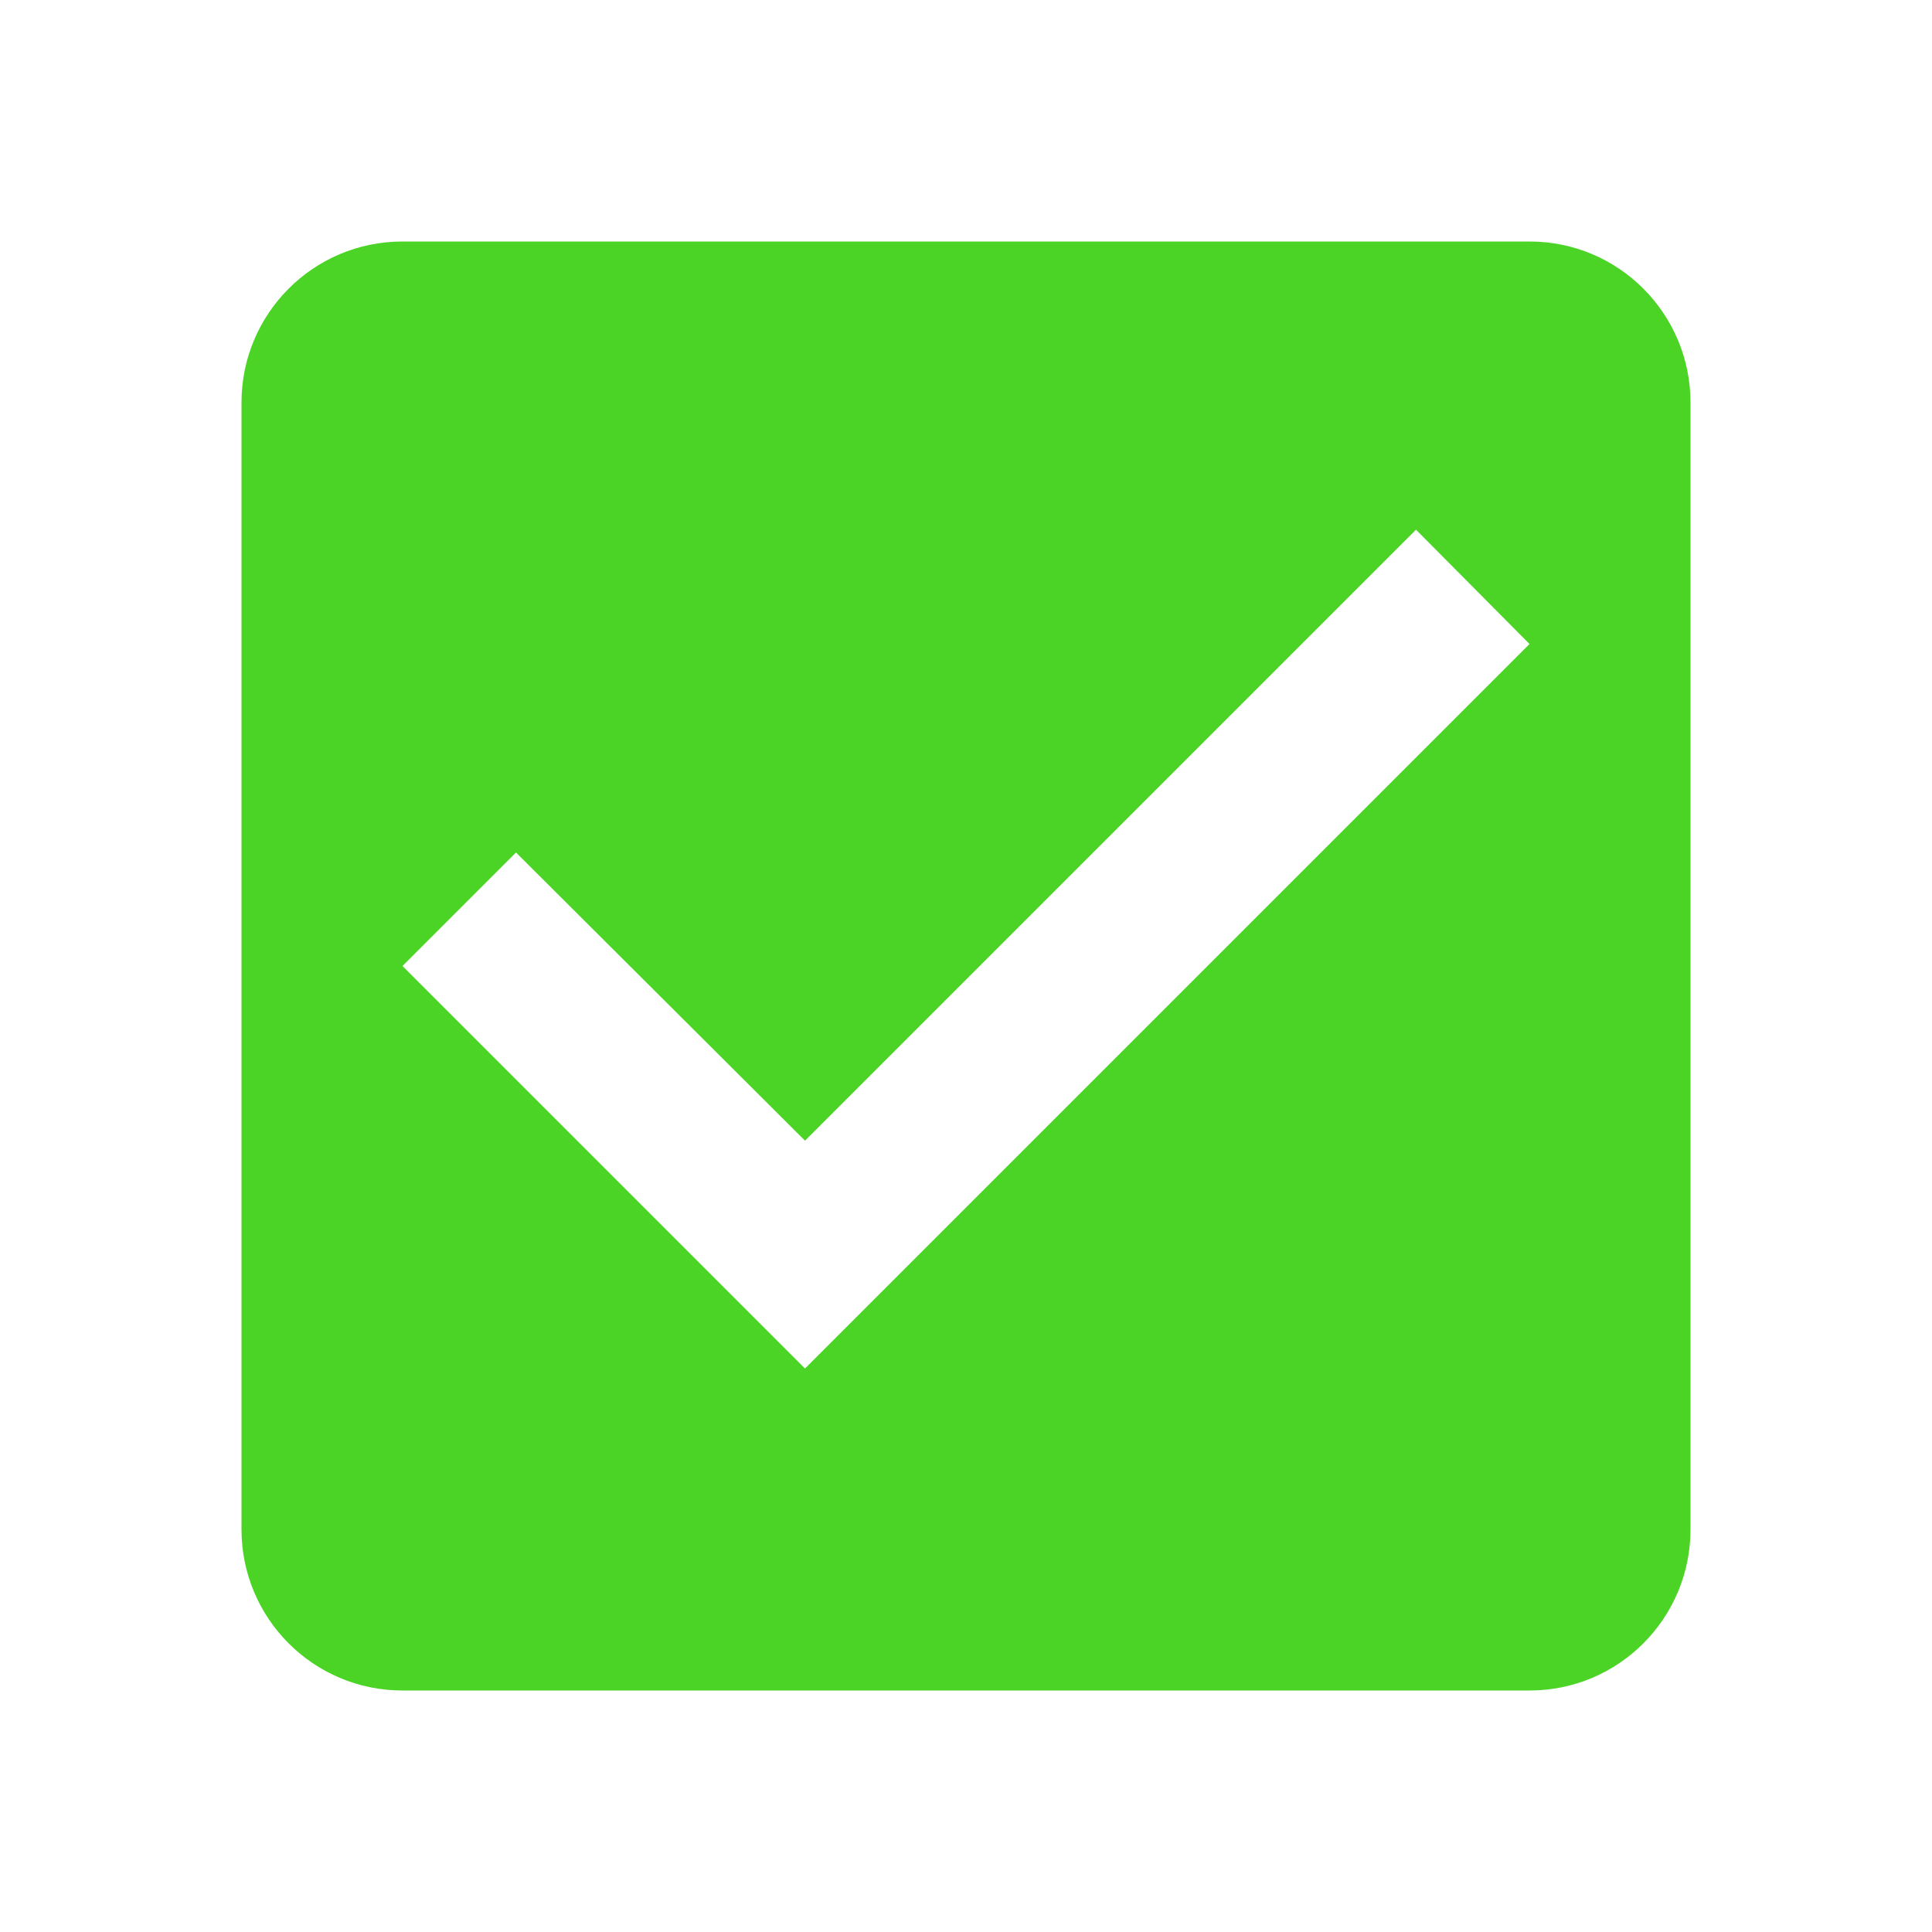
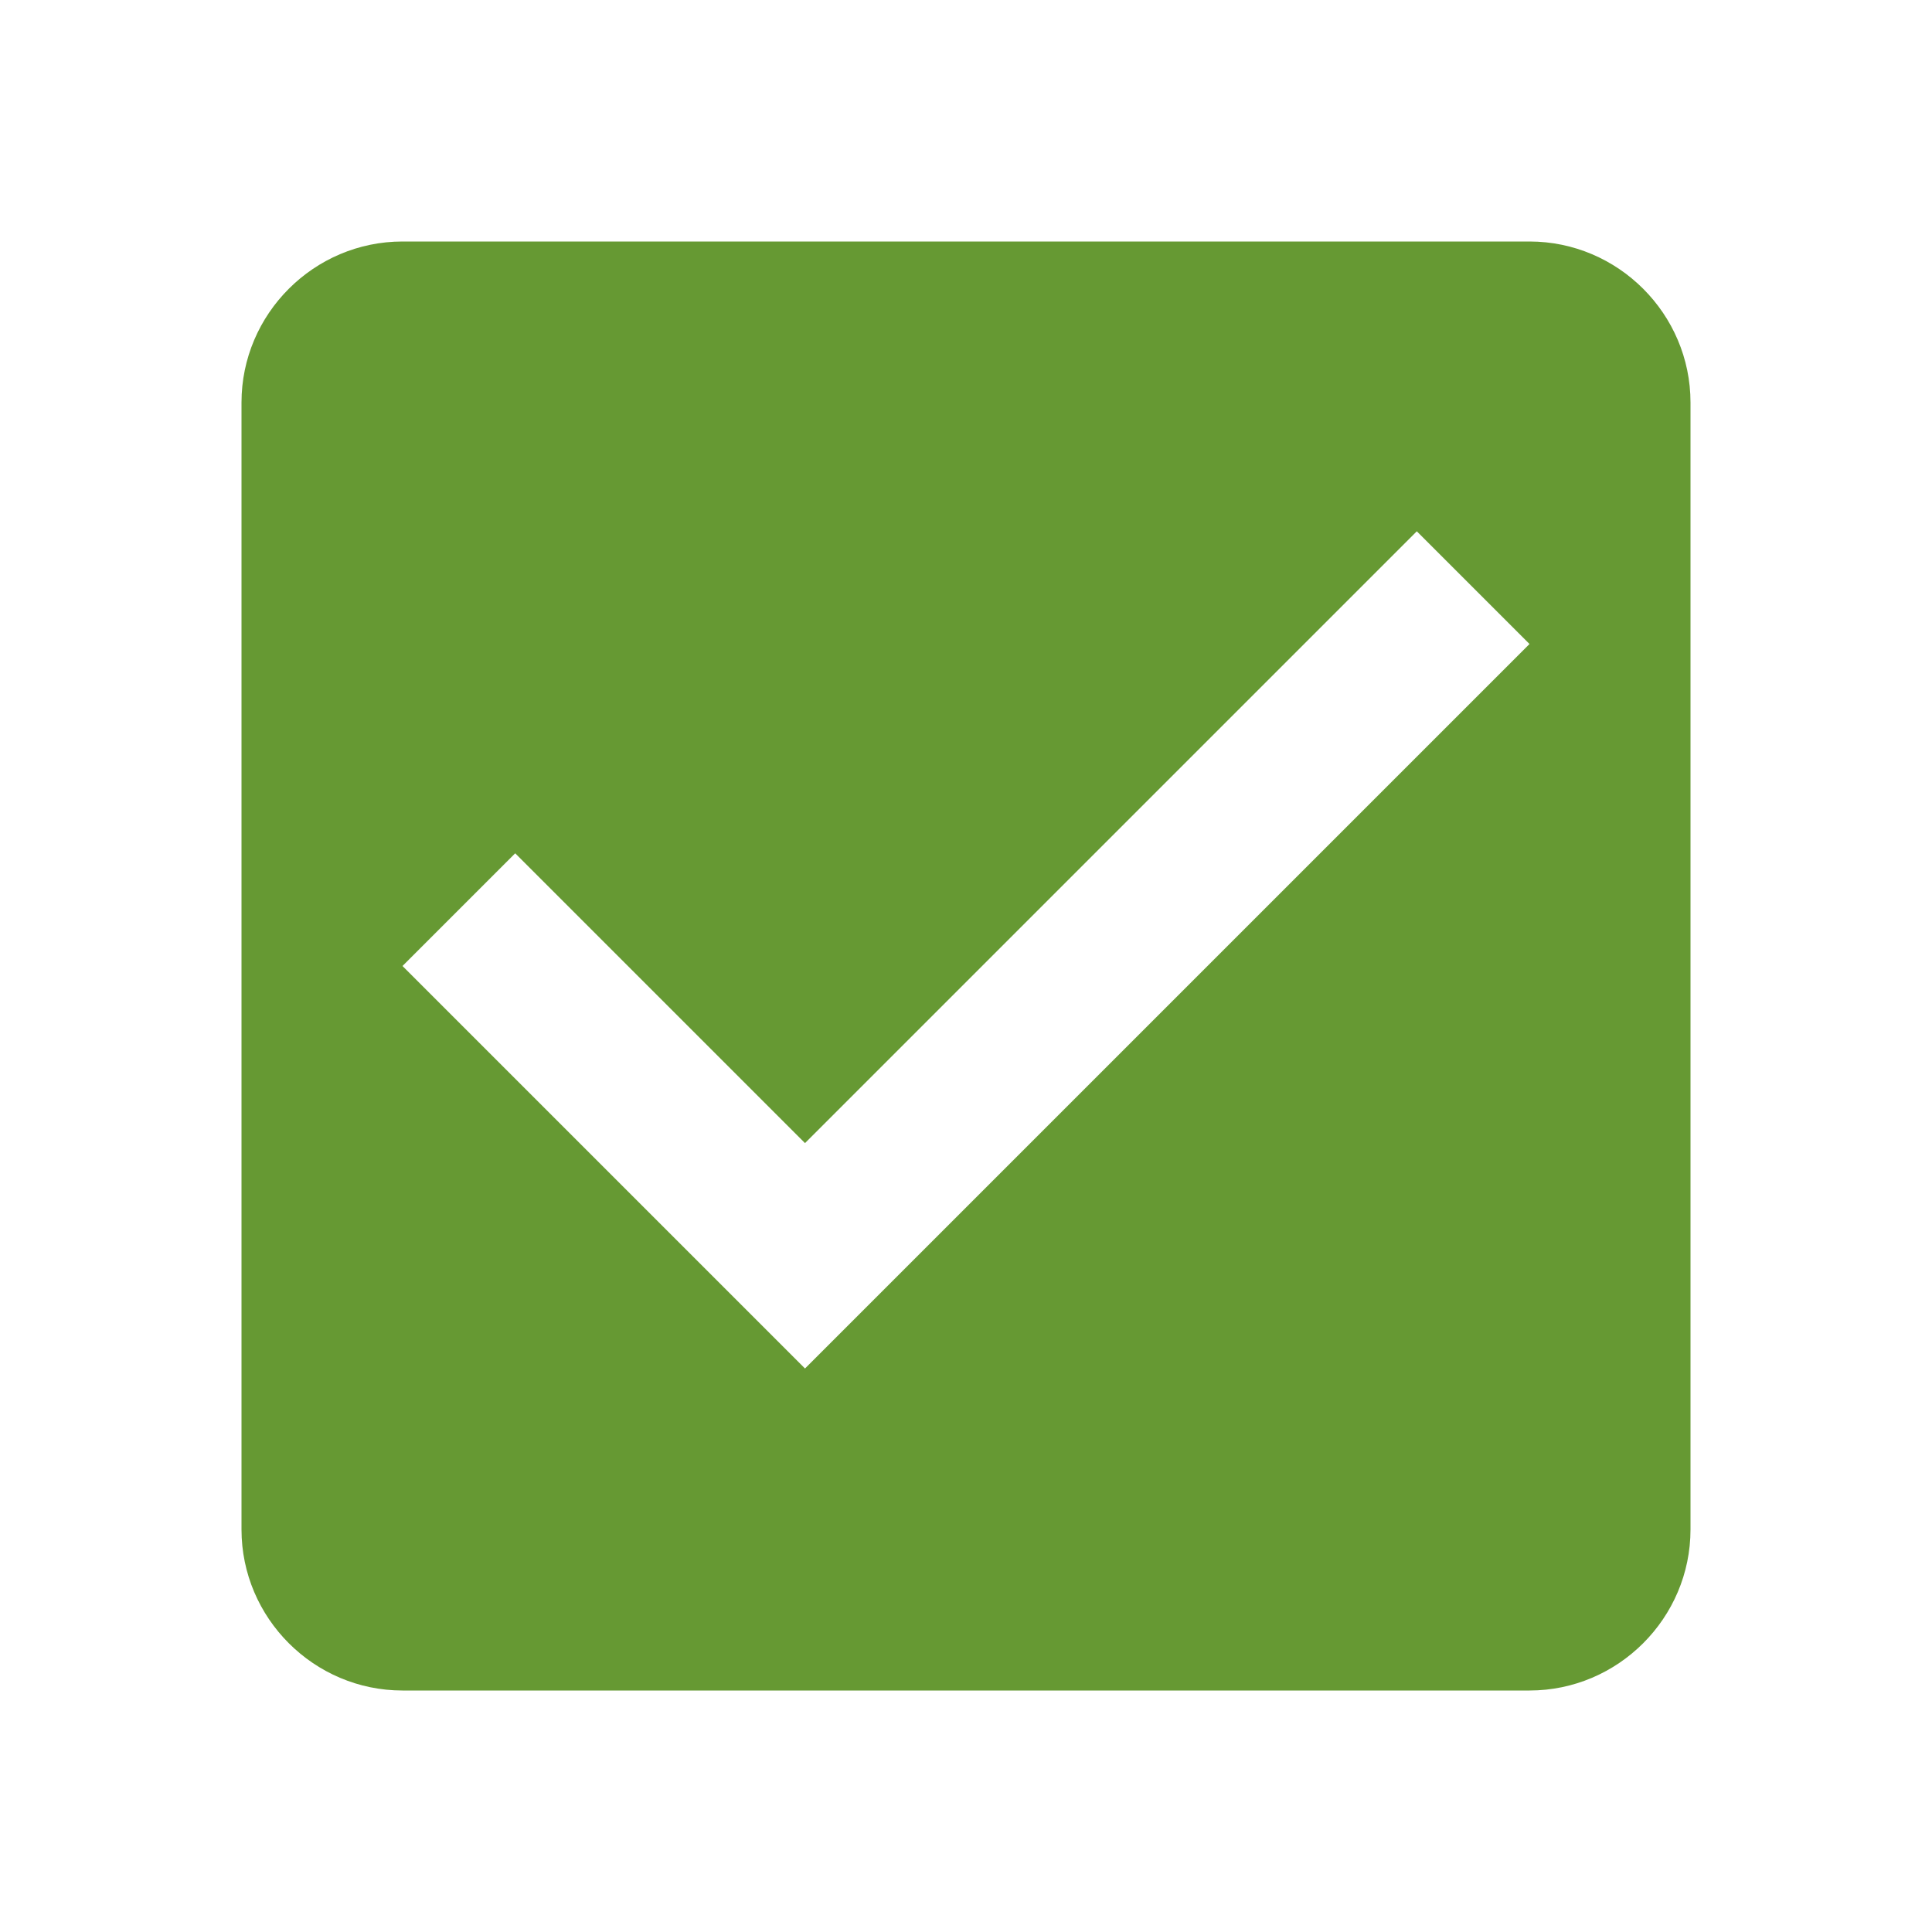
- <svg xmlns="http://www.w3.org/2000/svg" fill="#000000" height="24" viewBox="0 0 24 24" width="24" id="svg2" version="1.1">
-   <defs id="defs10" />
-   <path d="M0 0h24v24H0z" fill="none" id="path4" />
-   <path d="M19 3H5c-1.11 0-2 .9-2 2v14c0 1.1.89 2 2 2h14c1.11 0 2-.9 2-2V5c0-1.1-.89-2-2-2zm-9 14l-5-5 1.41-1.41L10 14.17l7.59-7.59L19 8l-9 9z" id="path6" style="fill:#4bd426;fill-opacity:1" />
+ <svg xmlns="http://www.w3.org/2000/svg" version="1.1" id="svg2" x="0px" y="0px" viewBox="0 0 24 24" style="enable-background:new 0 0 24 24;" xml:space="preserve">
+   <style type="text/css">
+ 	.st0{fill:none;}
+ 	.st1{fill:#669933;}
+ </style>
+   <path id="path4" class="st0" d="M0,0h24v24H0V0z" />
+   <path id="path6" class="st1" d="M19,3H5C3.9,3,3,3.9,3,5v14c0,1.1,0.9,2,2,2h14c1.1,0,2-0.9,2-2V5C21,3.9,20.1,3,19,3z M10,17l-5-5  l1.4-1.4l3.6,3.6l7.6-7.6L19,8L10,17z" />
</svg>
